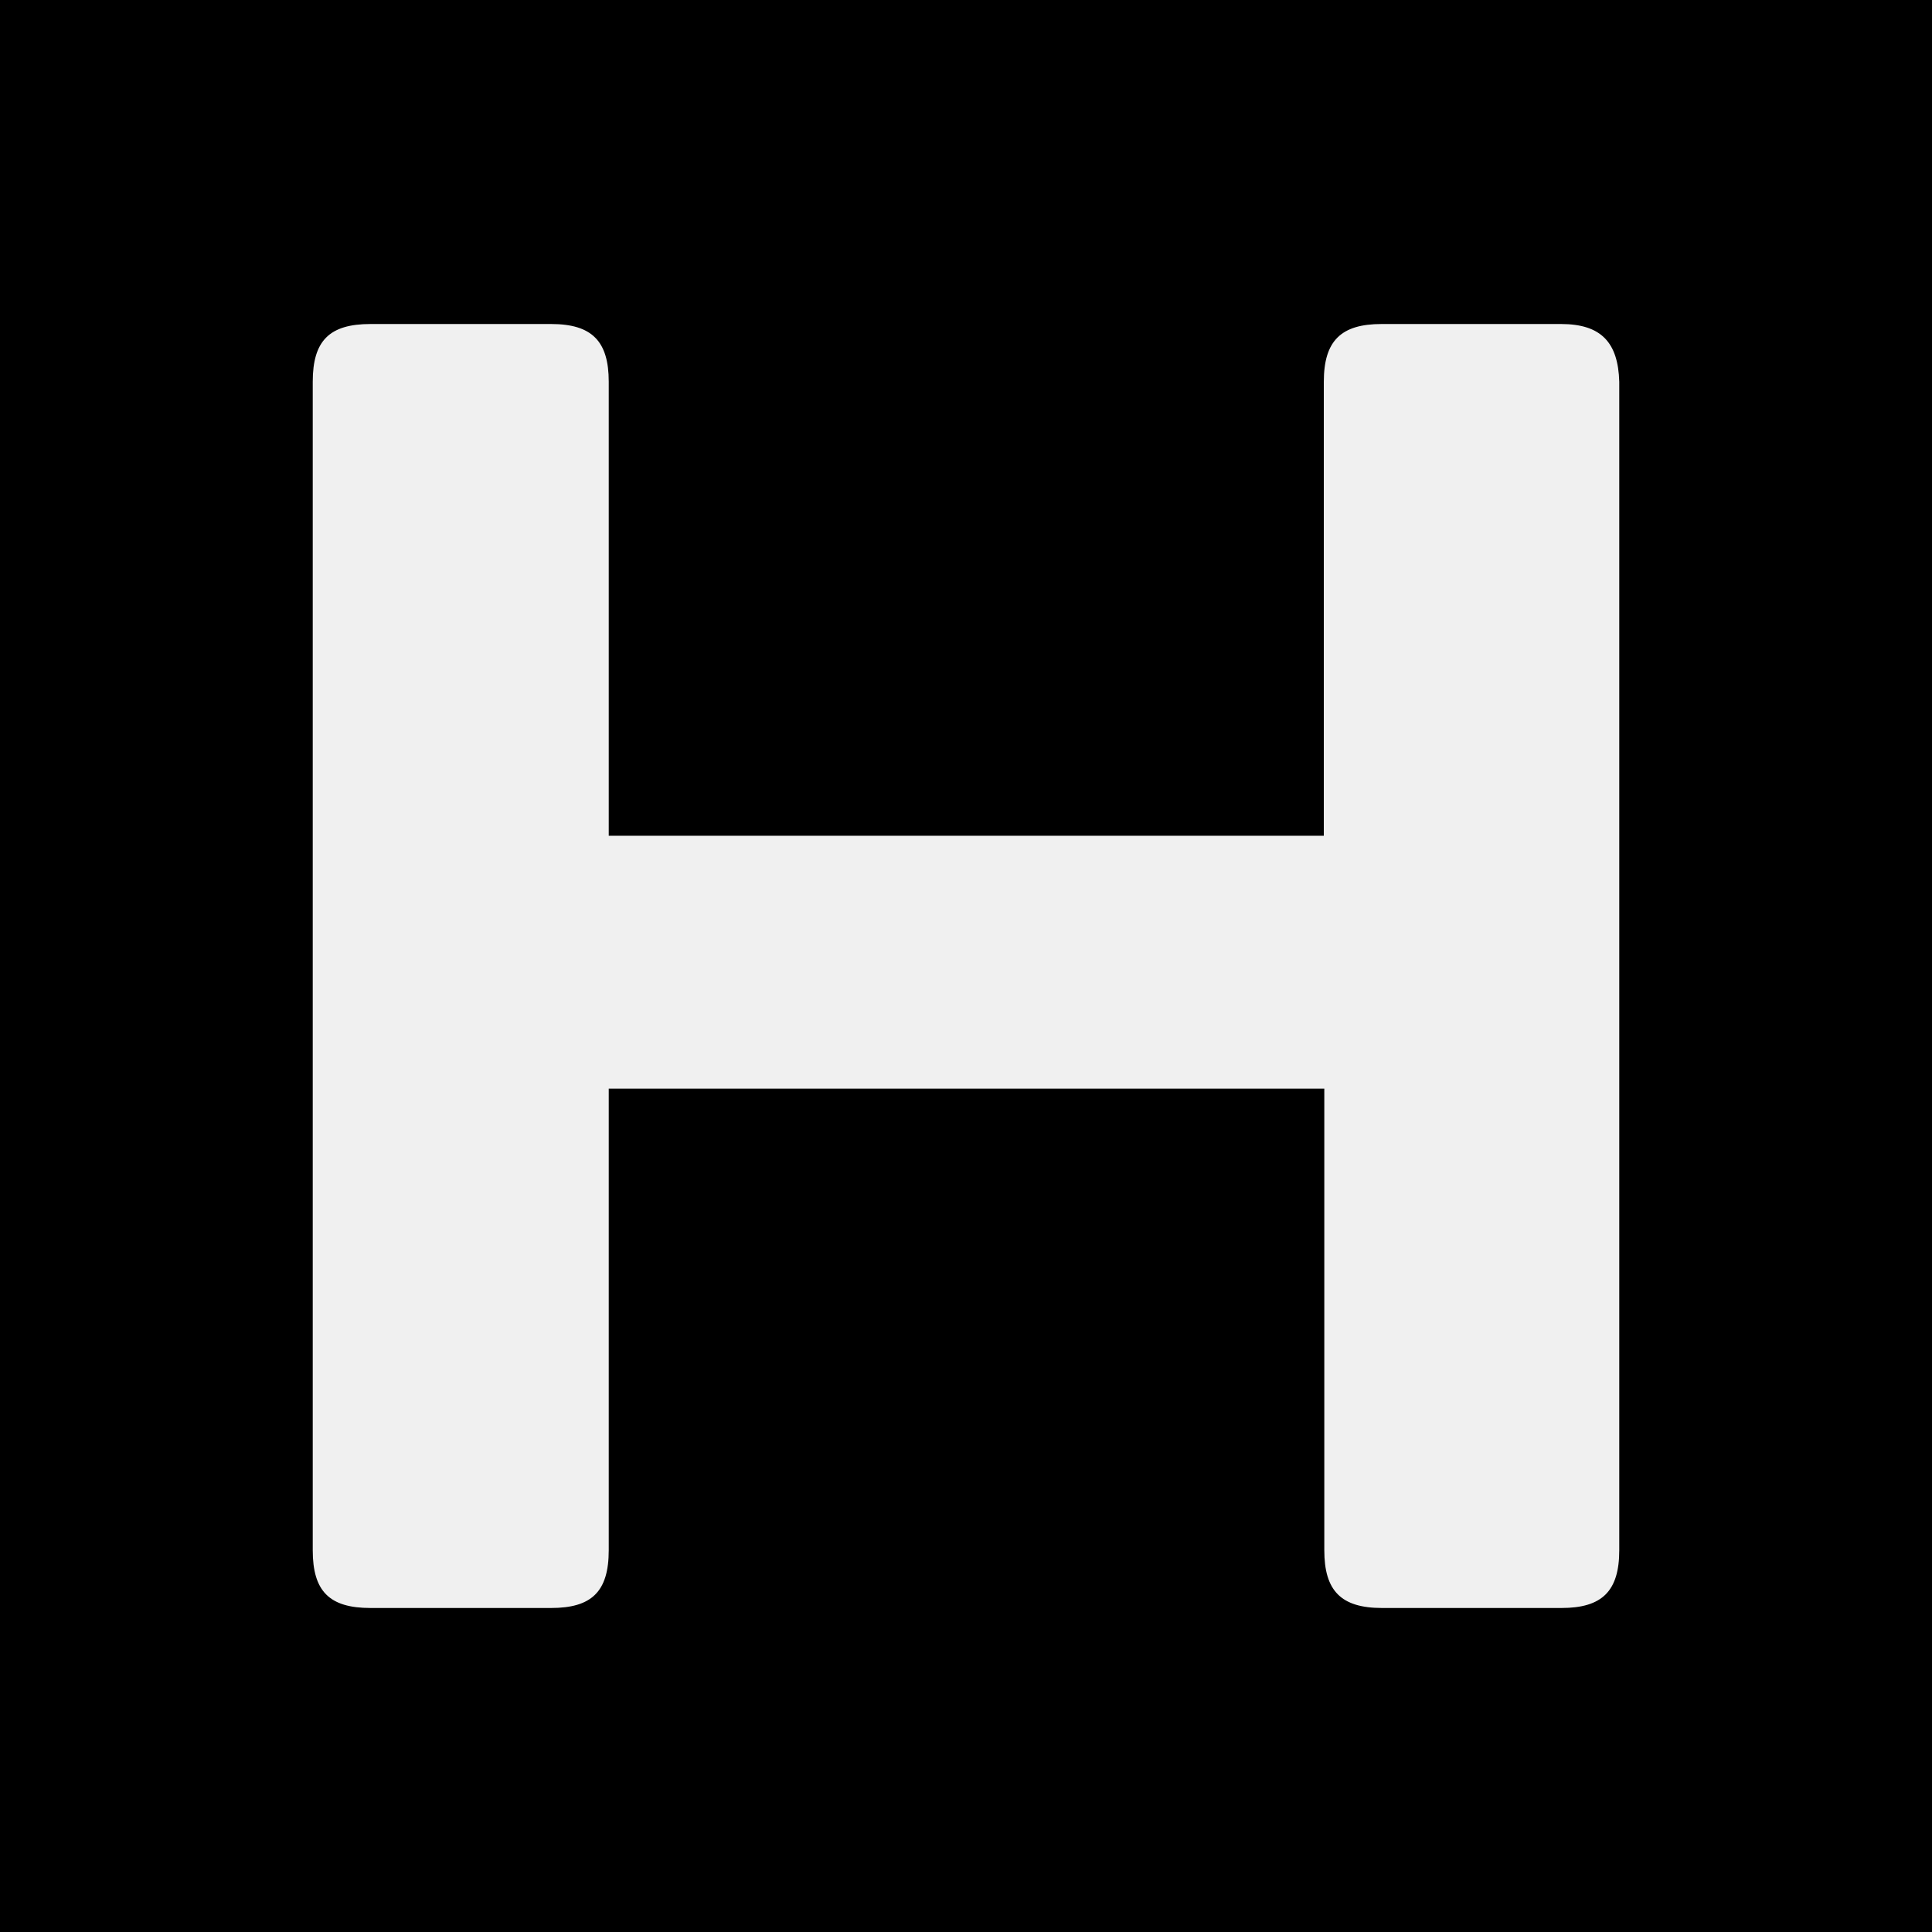
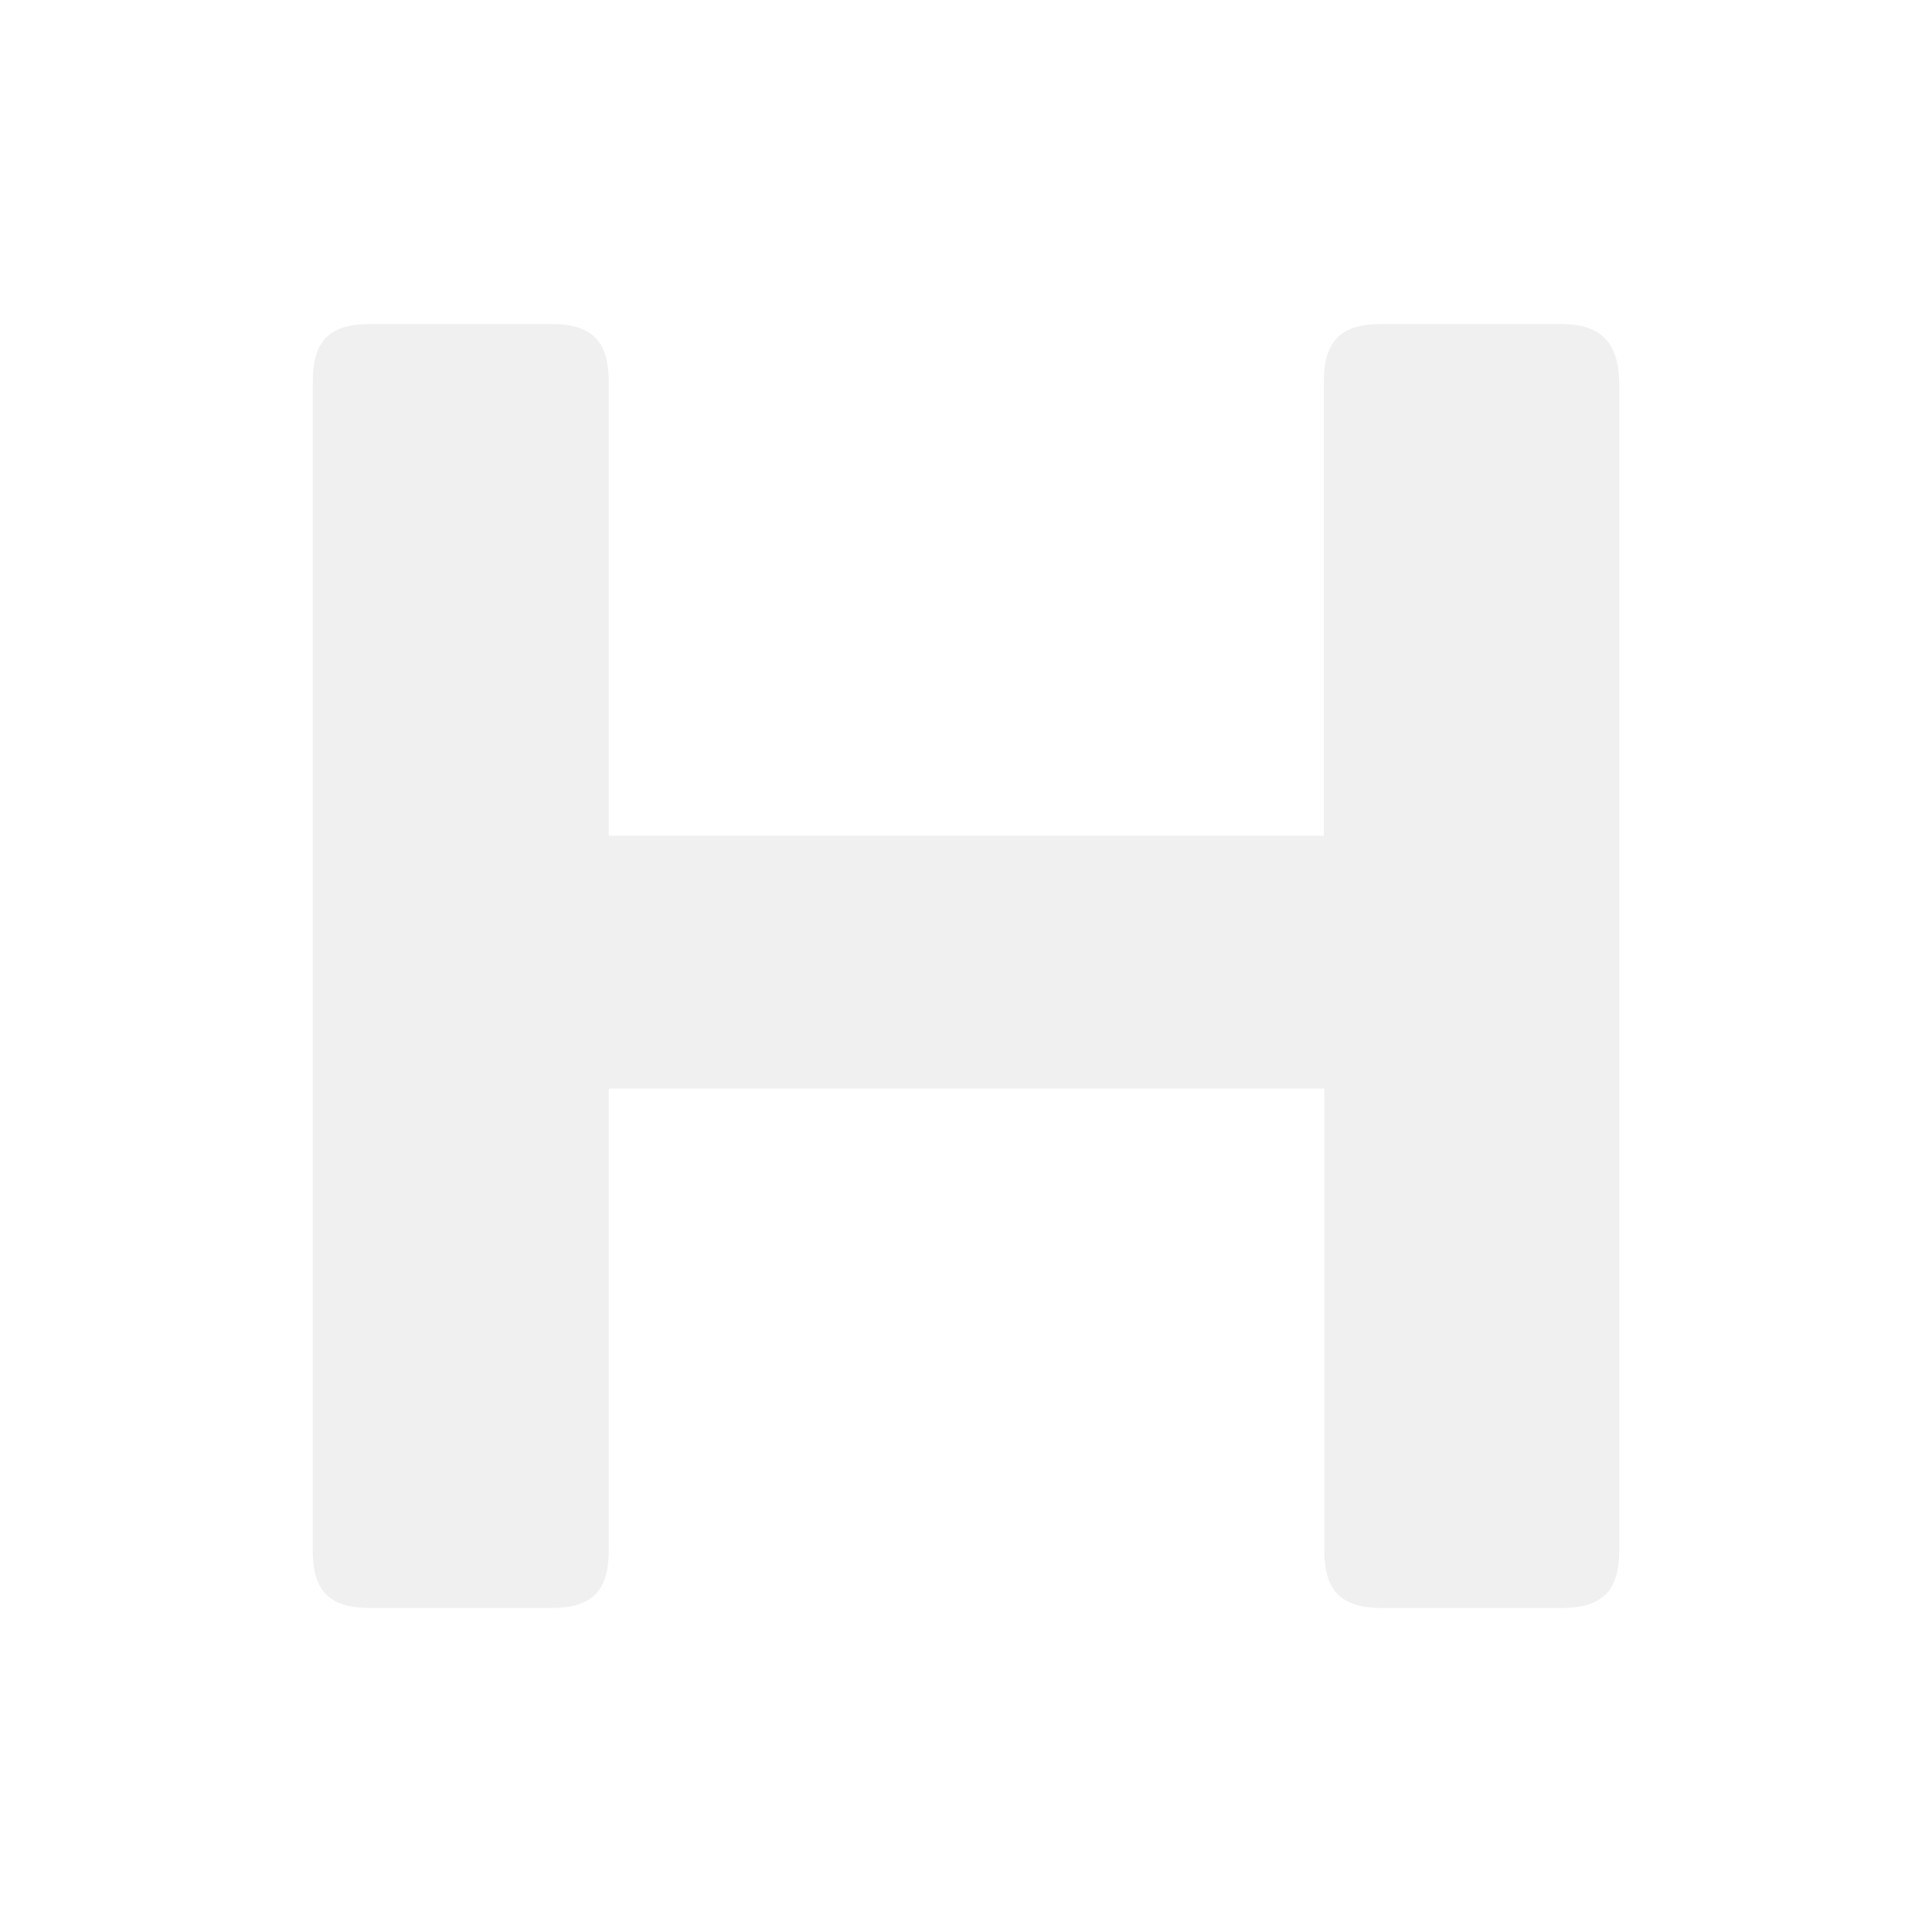
- <svg xmlns="http://www.w3.org/2000/svg" role="img" viewBox="0 0 24 24">
+ <svg xmlns="http://www.w3.org/2000/svg" fill="#ffffff" role="img" viewBox="0 0 24 24">
  <path d="M0 0v24h24V0H0zm4.602 4.025h2.244c.509 0 .716.215.716.717v5.64h8.883v-5.64c0-.509.215-.717.717-.717h2.229c.5 0 .71.23.724.717v14.516c0 .509-.215.717-.717.717h-2.23c-.51 0-.717-.215-.717-.717v-5.735H7.562v5.735c0 .516-.215.717-.716.717H4.602c-.51 0-.717-.208-.717-.717V4.742c0-.509.207-.717.717-.717z" />
</svg>
